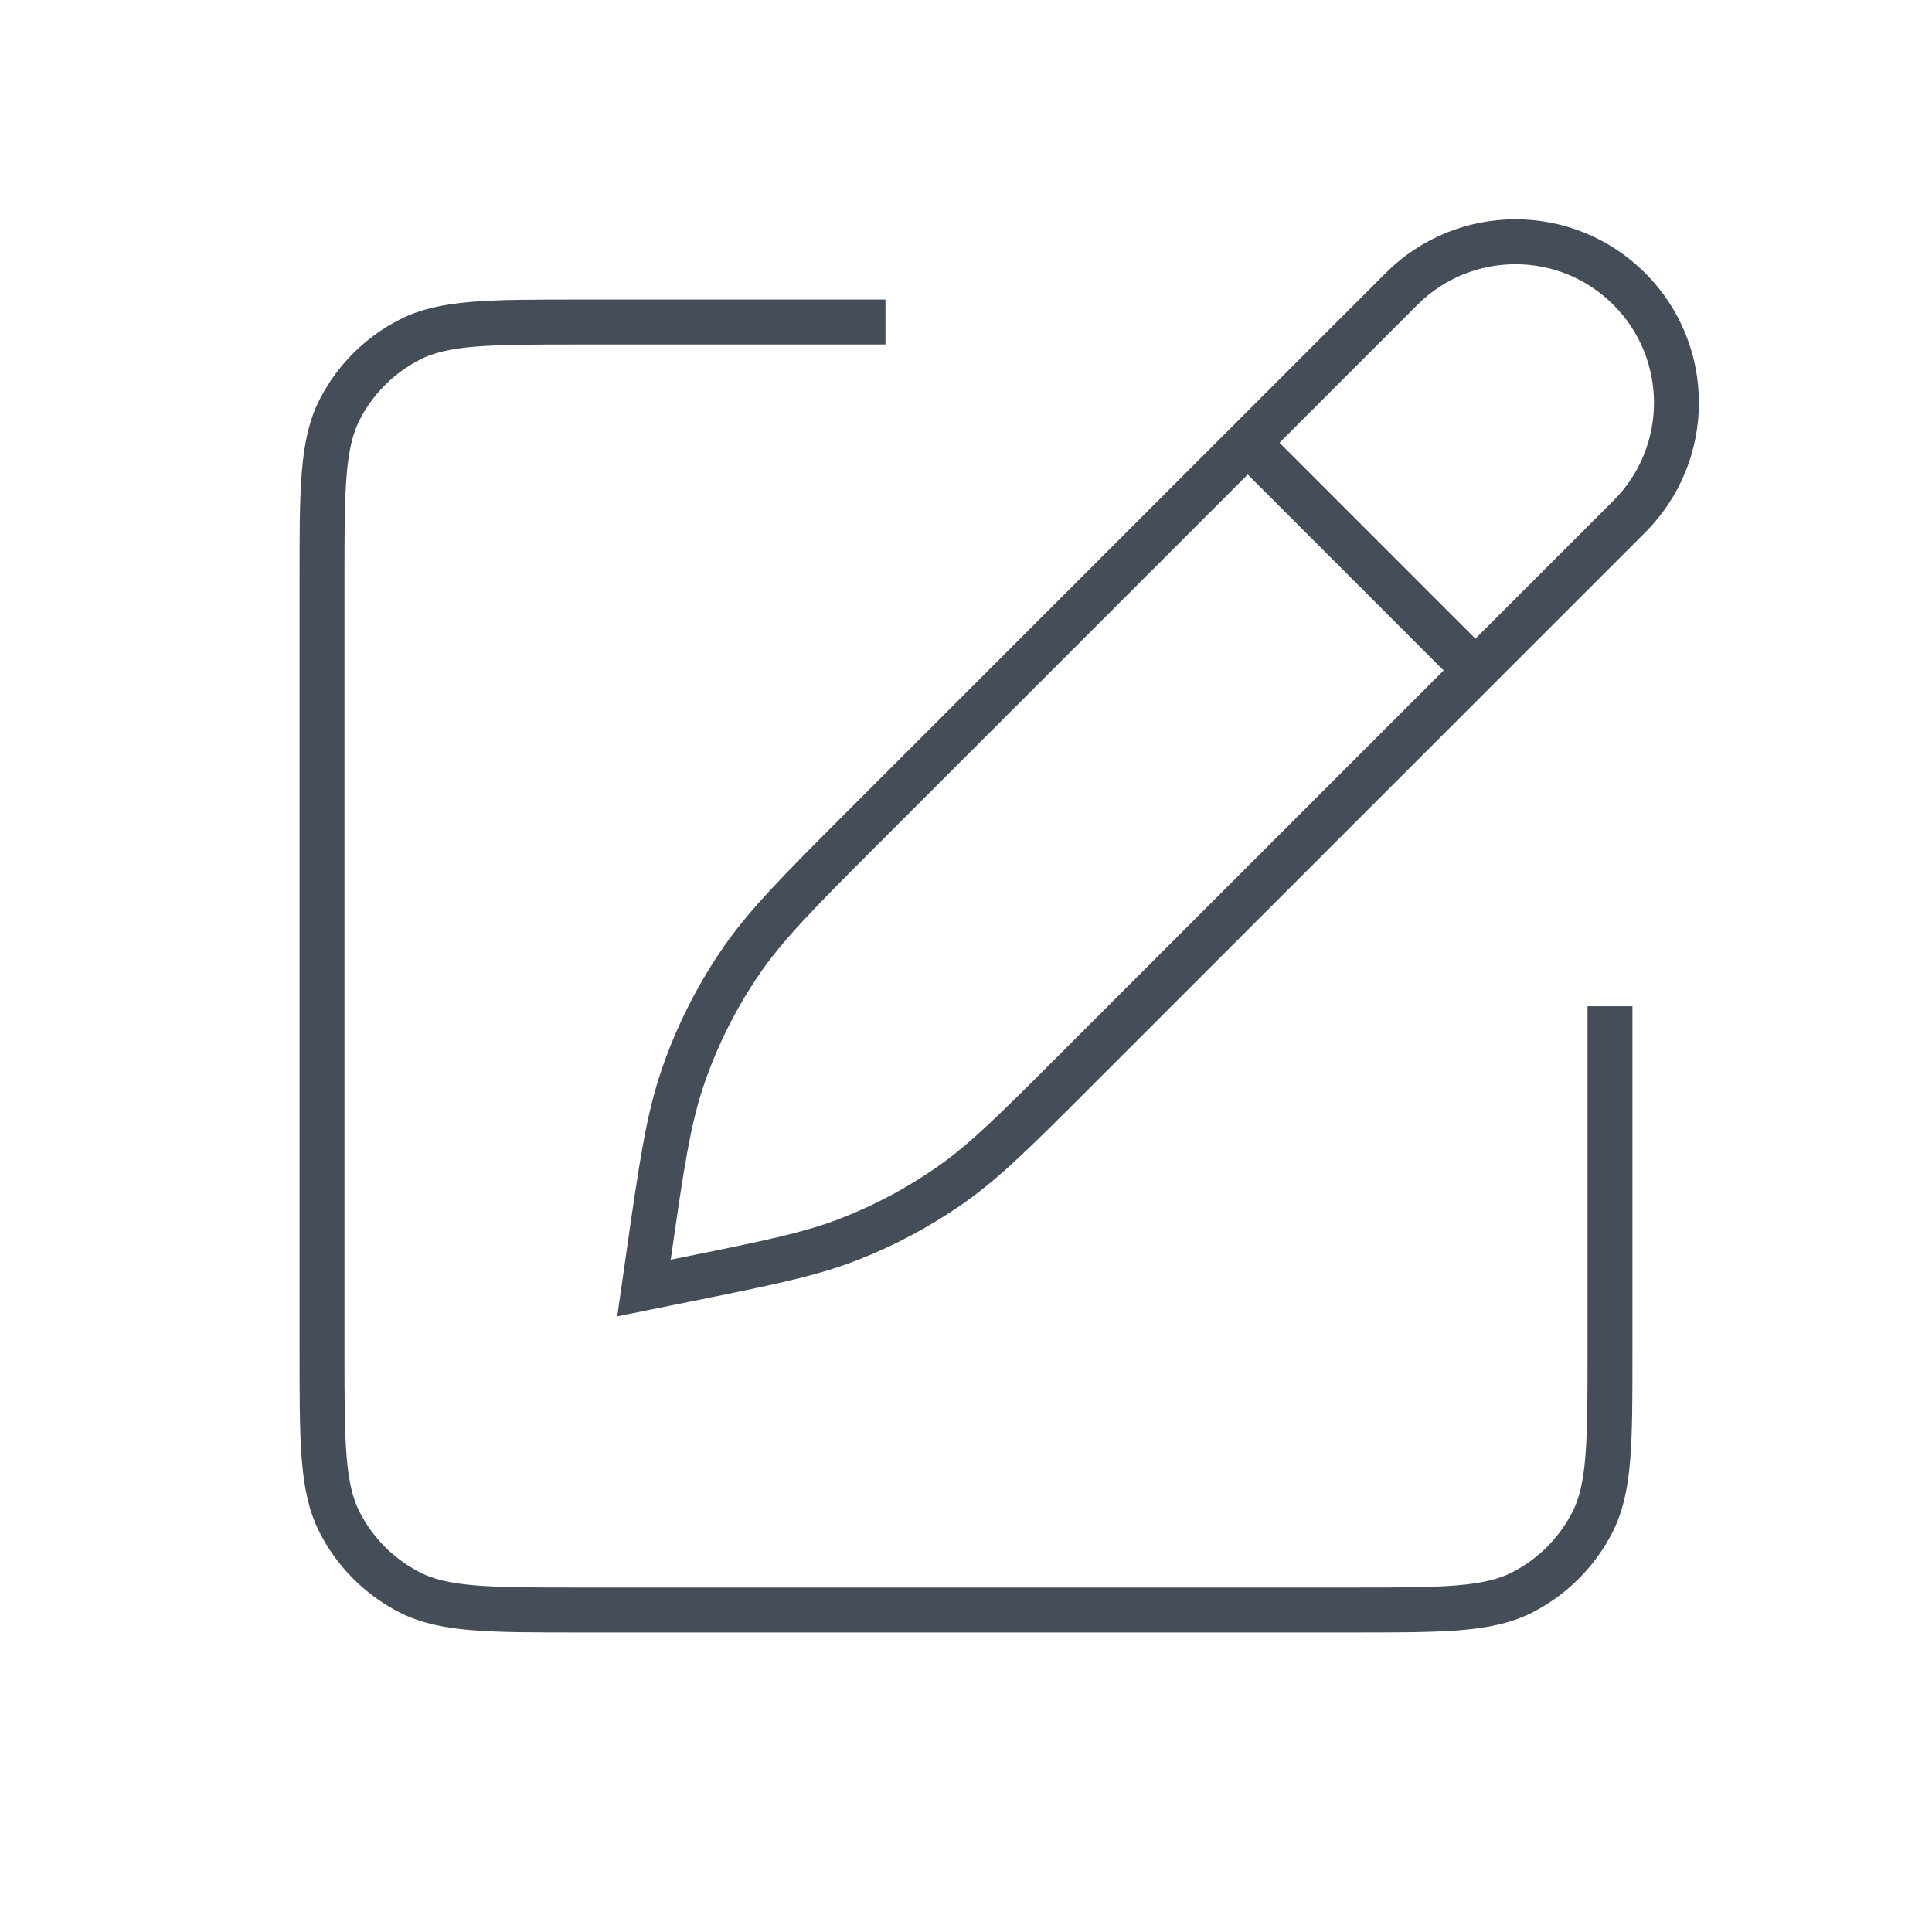
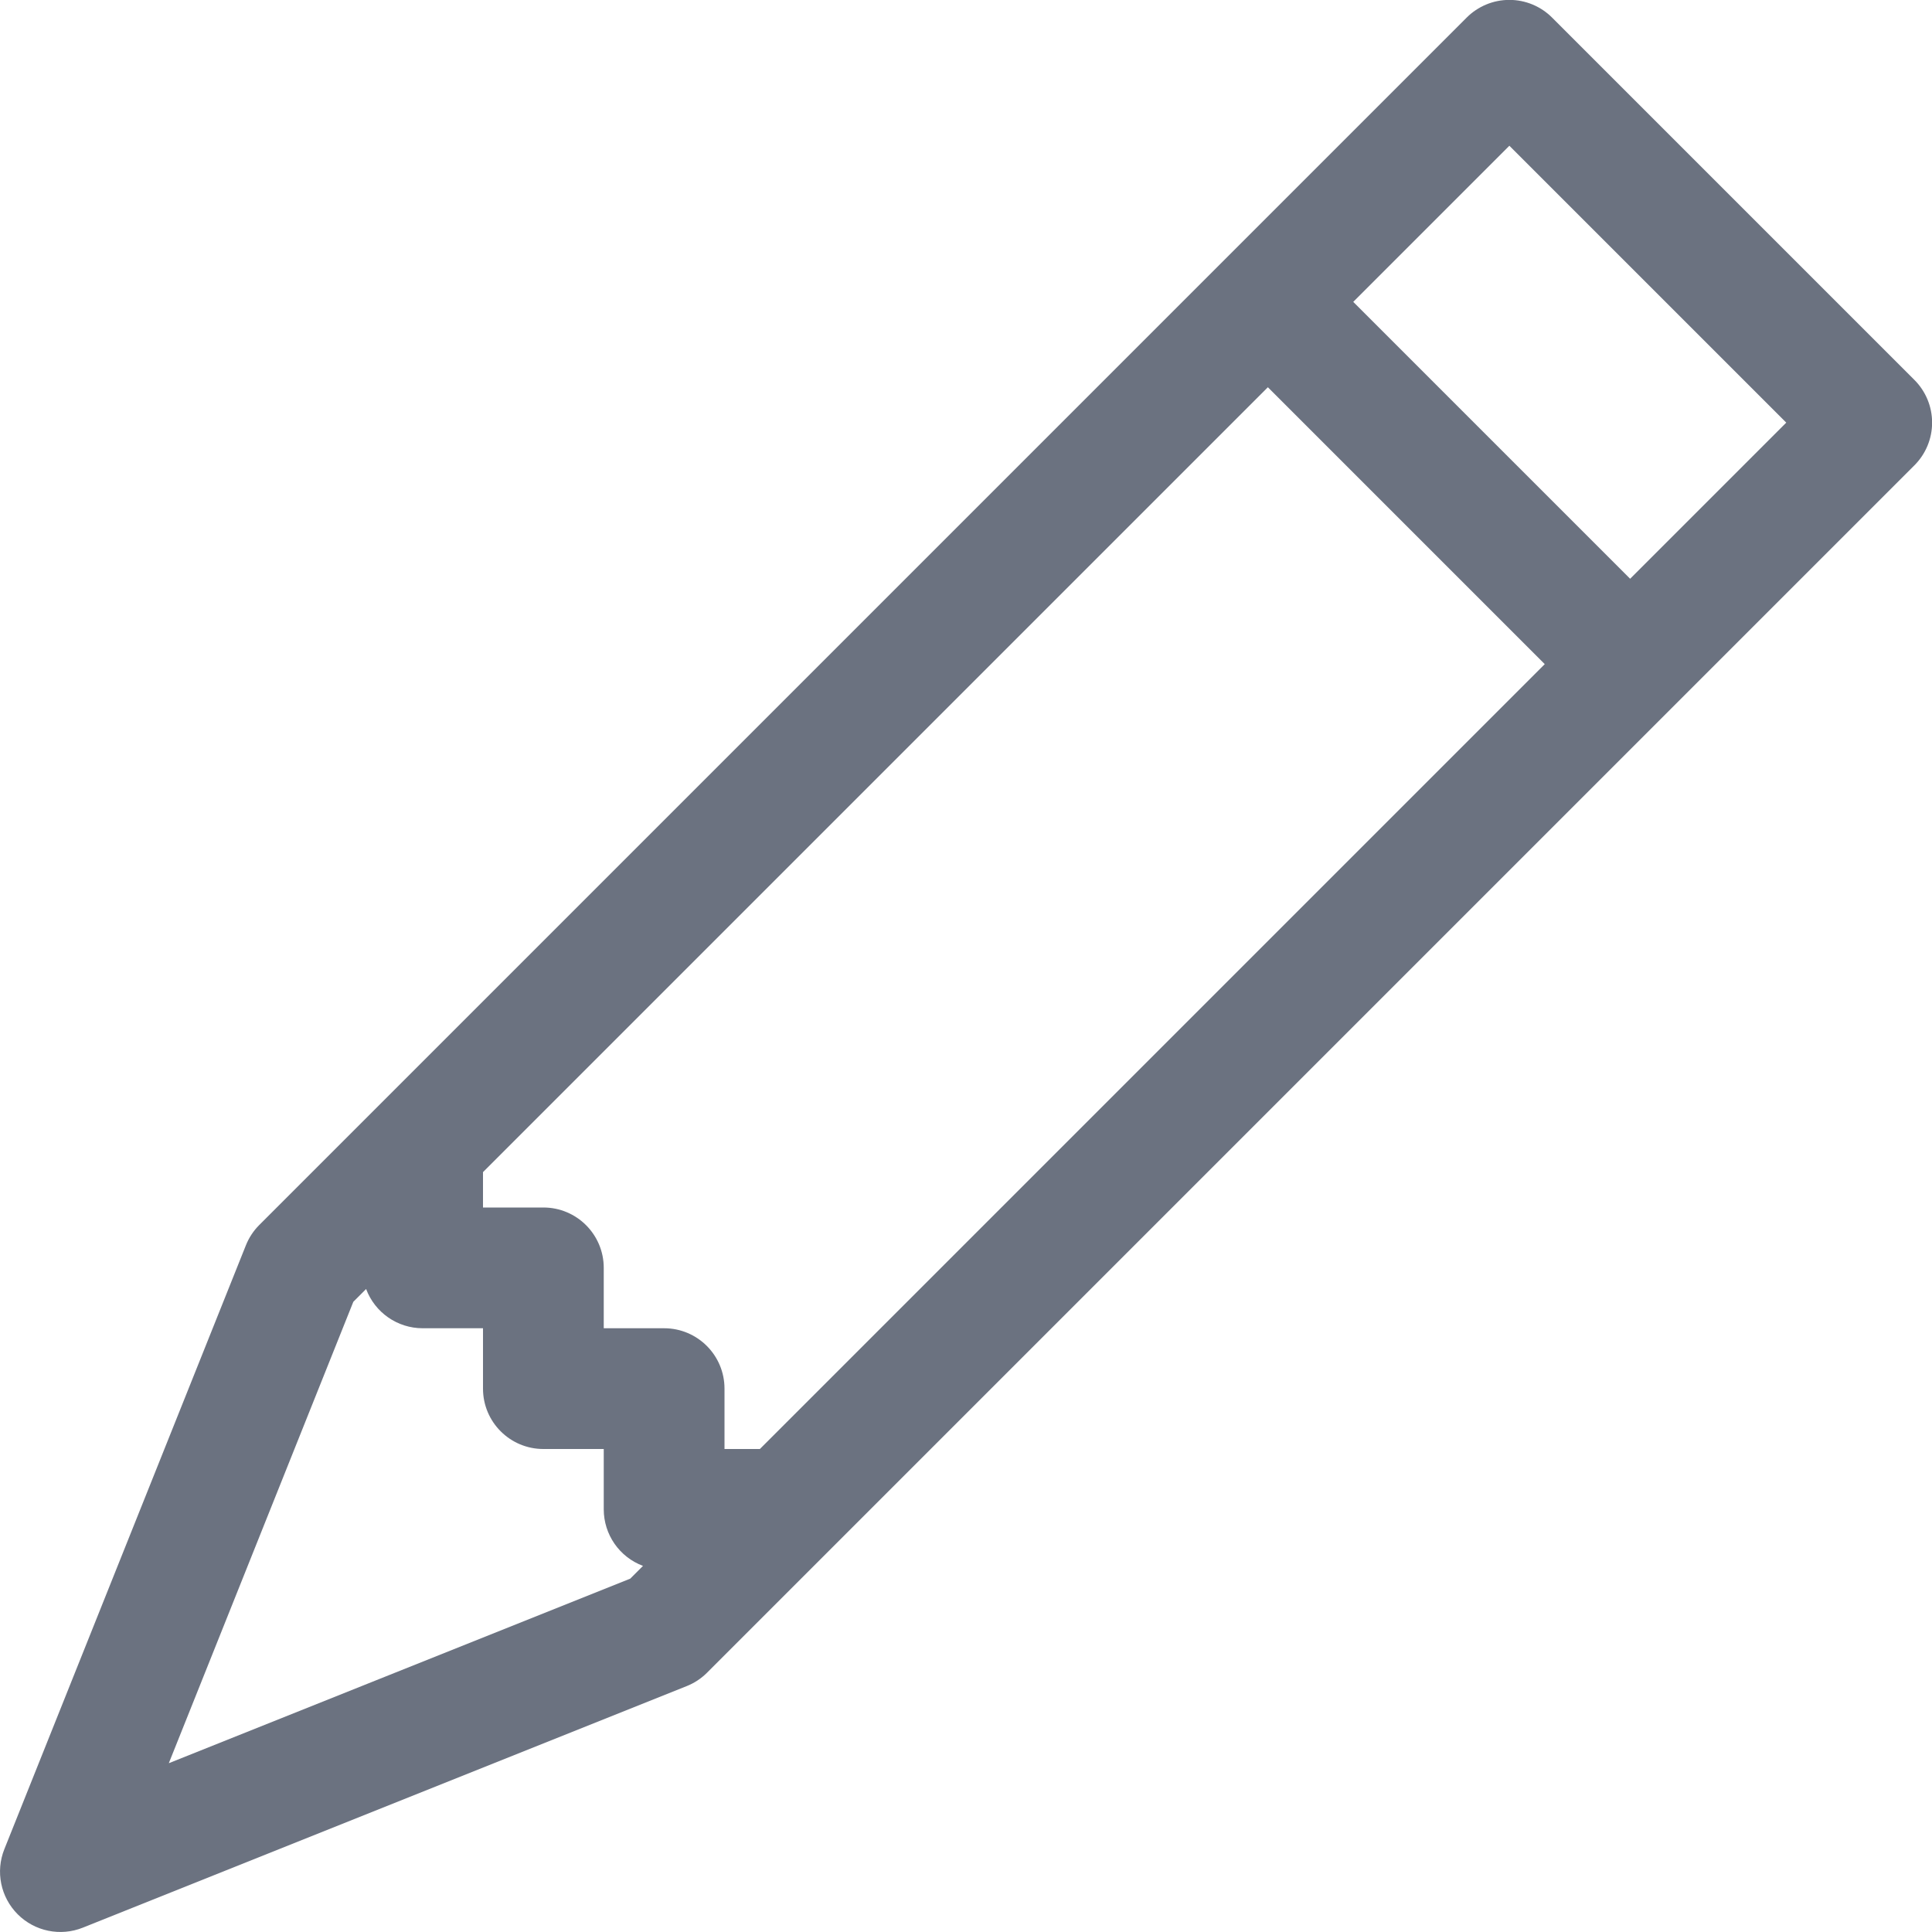
- <svg xmlns="http://www.w3.org/2000/svg" width="36" height="36" viewBox="0 0 43 43" fill="none">
-   <path d="M19.708 7.167H12.9C10.893 7.167 9.89 7.167 9.123 7.557C8.449 7.901 7.901 8.449 7.557 9.123C7.167 9.89 7.167 10.893 7.167 12.9V30.1C7.167 32.107 7.167 33.11 7.557 33.877C7.901 34.551 8.449 35.099 9.123 35.443C9.89 35.833 10.893 35.833 12.9 35.833H30.1C32.107 35.833 33.11 35.833 33.877 35.443C34.551 35.099 35.099 34.551 35.443 33.877C35.833 33.11 35.833 32.107 35.833 30.1V22.396M27.771 9.854L32.838 14.922M19.283 18.342L31.195 6.43C32.594 5.031 34.863 5.031 36.262 6.43C37.662 7.83 37.662 10.098 36.262 11.498L23.968 23.792C22.603 25.157 21.921 25.839 21.144 26.382C20.454 26.863 19.71 27.262 18.927 27.57C18.045 27.918 17.099 28.108 15.208 28.49L14.333 28.667L14.418 28.071C14.719 25.966 14.87 24.913 15.212 23.93C15.515 23.057 15.93 22.228 16.446 21.462C17.027 20.598 17.779 19.846 19.283 18.342Z" stroke="#454D59" strokeWidth="3" strokeLinecap="round" strokeLinejoin="round" />
+ <svg xmlns="http://www.w3.org/2000/svg" width="16" height="16" fill="#6b7280" class="bi bi-pencil" viewBox="0 0 16 16">
+   <path d="M12.146.146a.5.5 0 0 1 .708 0l3 3a.5.5 0 0 1 0 .708l-10 10a.5.5 0 0 1-.168.11l-5 2a.5.5 0 0 1-.65-.65l2-5a.5.5 0 0 1 .11-.168zM11.207 2.5 13.5 4.793 14.793 3.5 12.5 1.207zm1.586 3L10.5 3.207 4 9.707V10h.5a.5.5 0 0 1 .5.5v.5h.5a.5.5 0 0 1 .5.5v.5h.293zm-9.761 5.175-.106.106-1.528 3.821 3.821-1.528.106-.106A.5.5 0 0 1 5 12.5V12h-.5a.5.5 0 0 1-.5-.5V11h-.5a.5.5 0 0 1-.468-.325" />
</svg>
